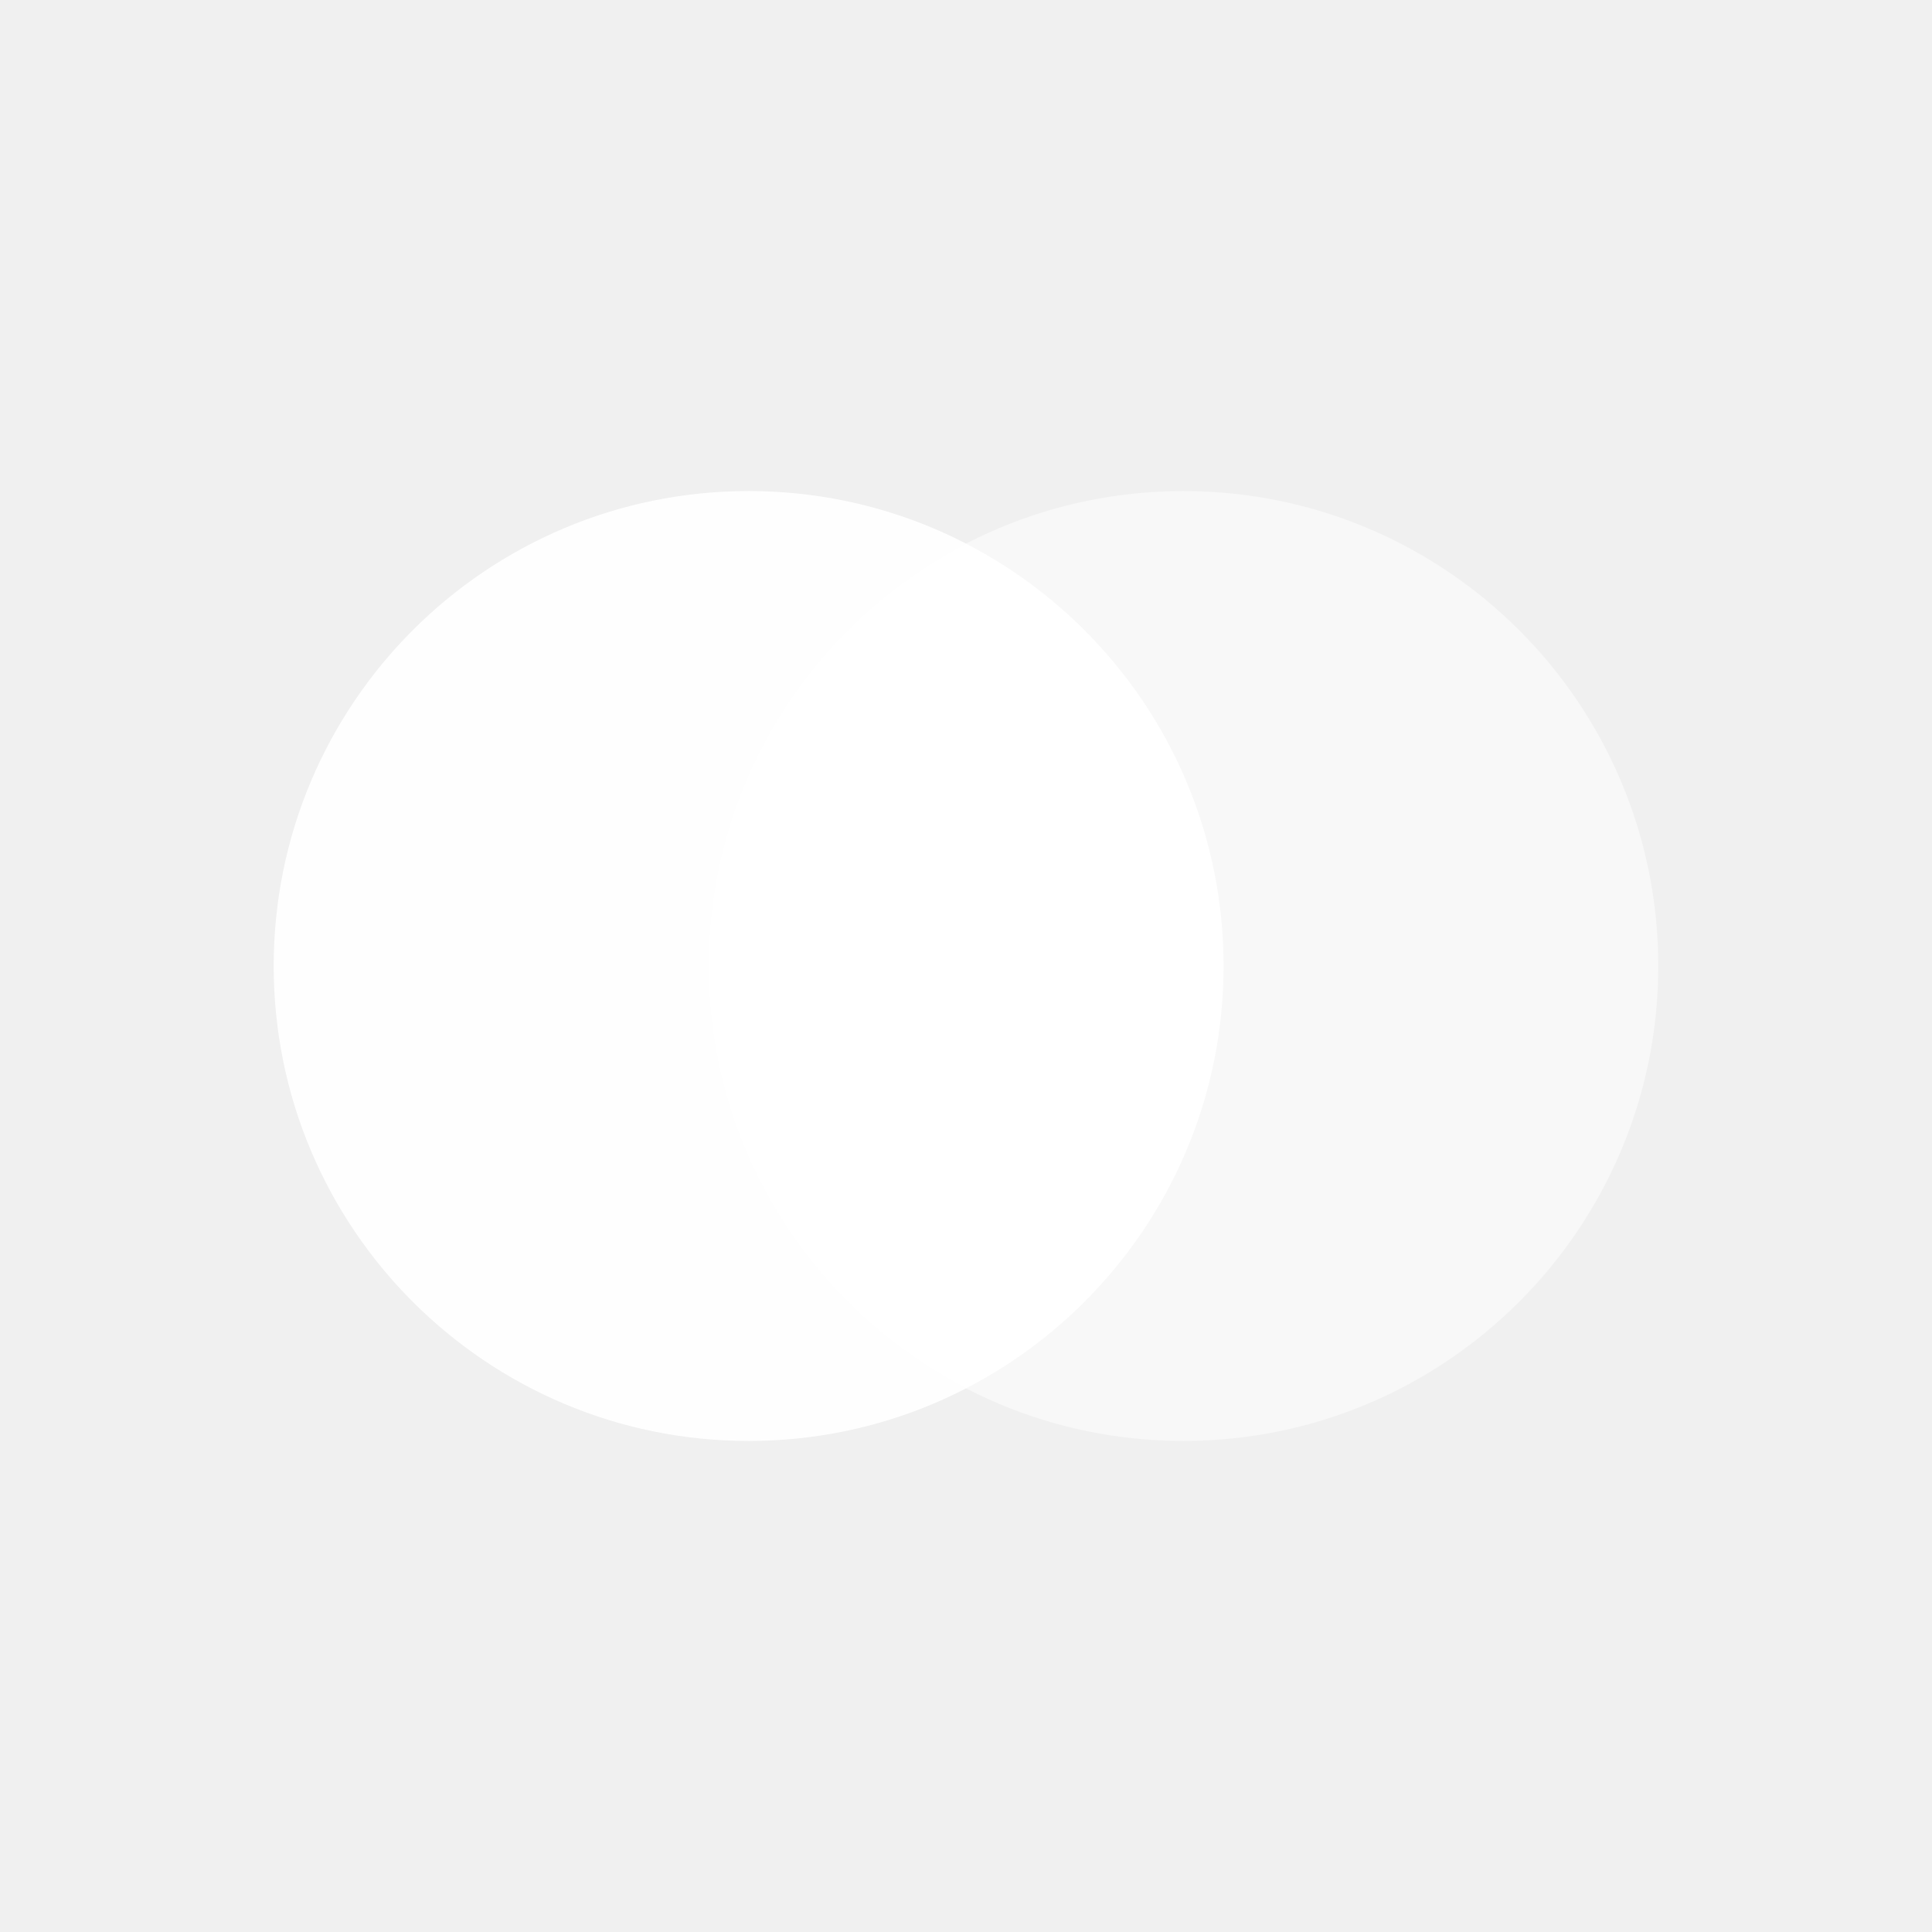
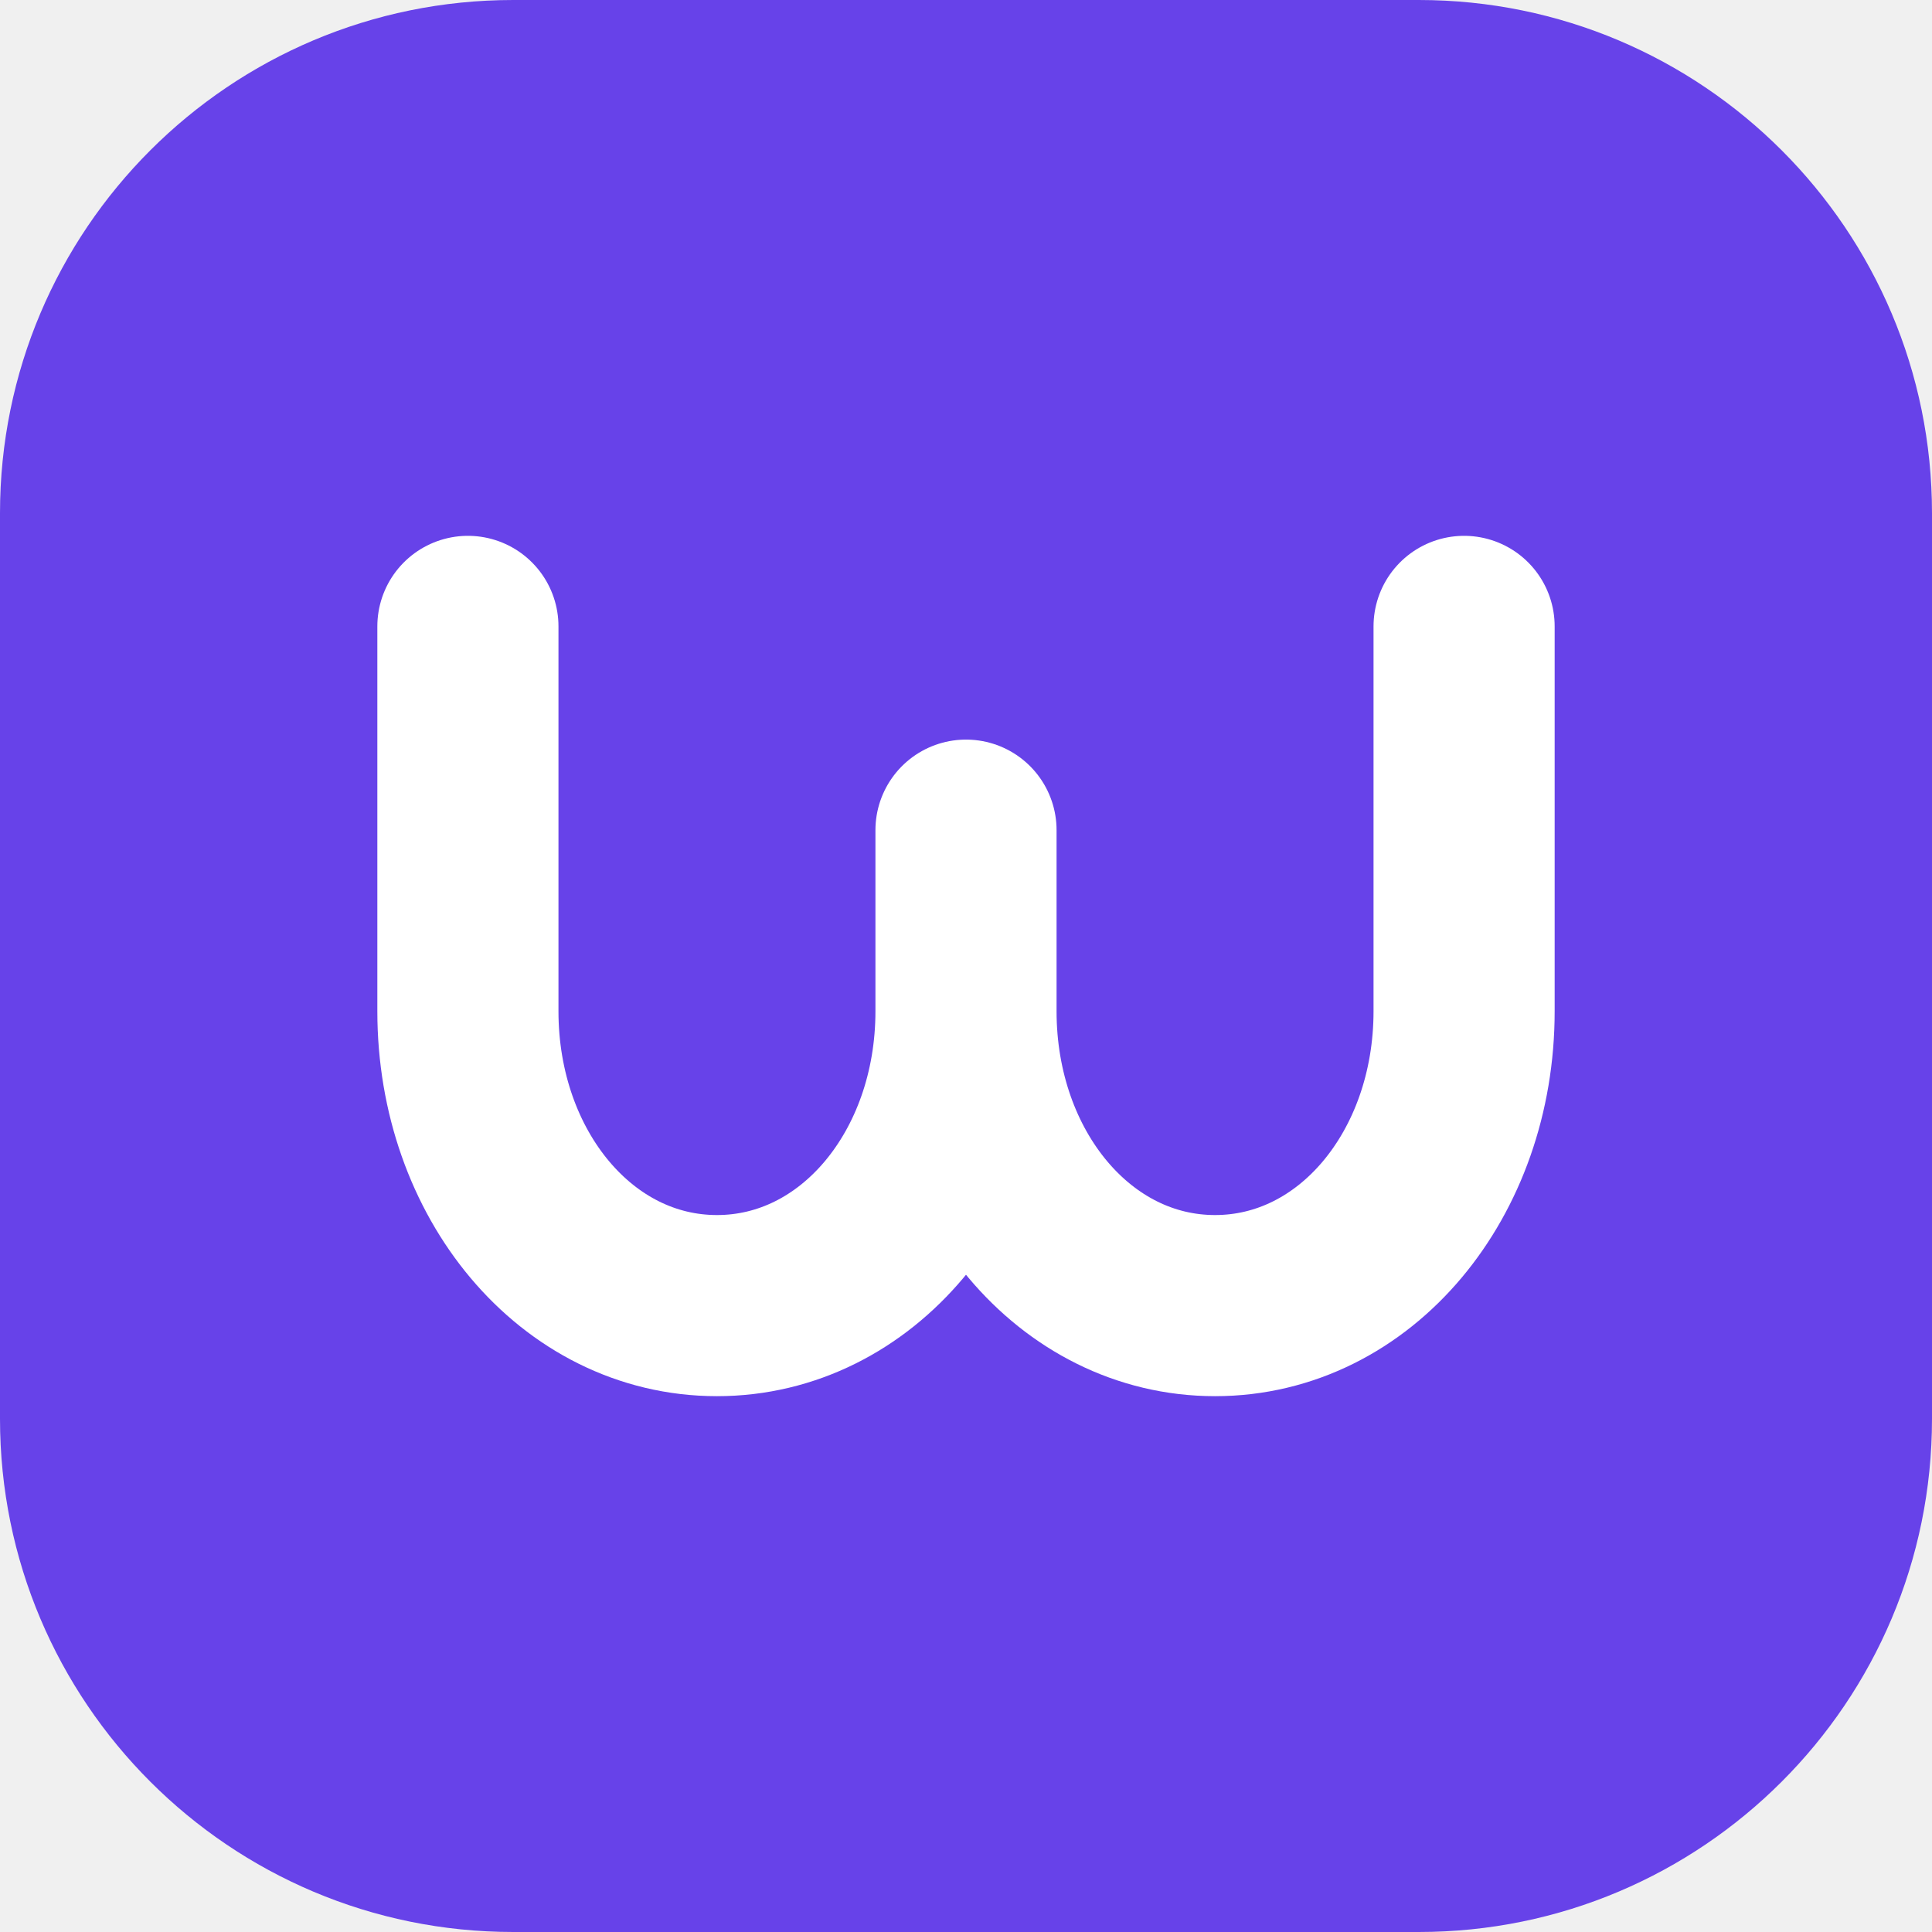
- <svg xmlns="http://www.w3.org/2000/svg" width="26" height="26" viewBox="0 0 24 24">
-   <circle cx="9.3" cy="12" r="5.9" fill="#fff" fill-opacity="0.95" />
-   <circle cx="14.7" cy="12" r="5.9" fill="#fff" fill-opacity="0.5" />
+ <svg xmlns="http://www.w3.org/2000/svg" viewBox="0 0 64 64" fill="none">
+   <rect width="64" height="64" rx="17" fill="#6742e9" />
+   <path d="M10 17v17c0 7.2 4.8 13 11 13s11-5.8 11-13v-8m0 8c0 7.2 4.8 13 11 13s11-5.8 11-13V17" transform="translate(8 8) scale(.75)" stroke="#fff" stroke-width="8" stroke-linecap="round" stroke-linejoin="round" />
</svg>
